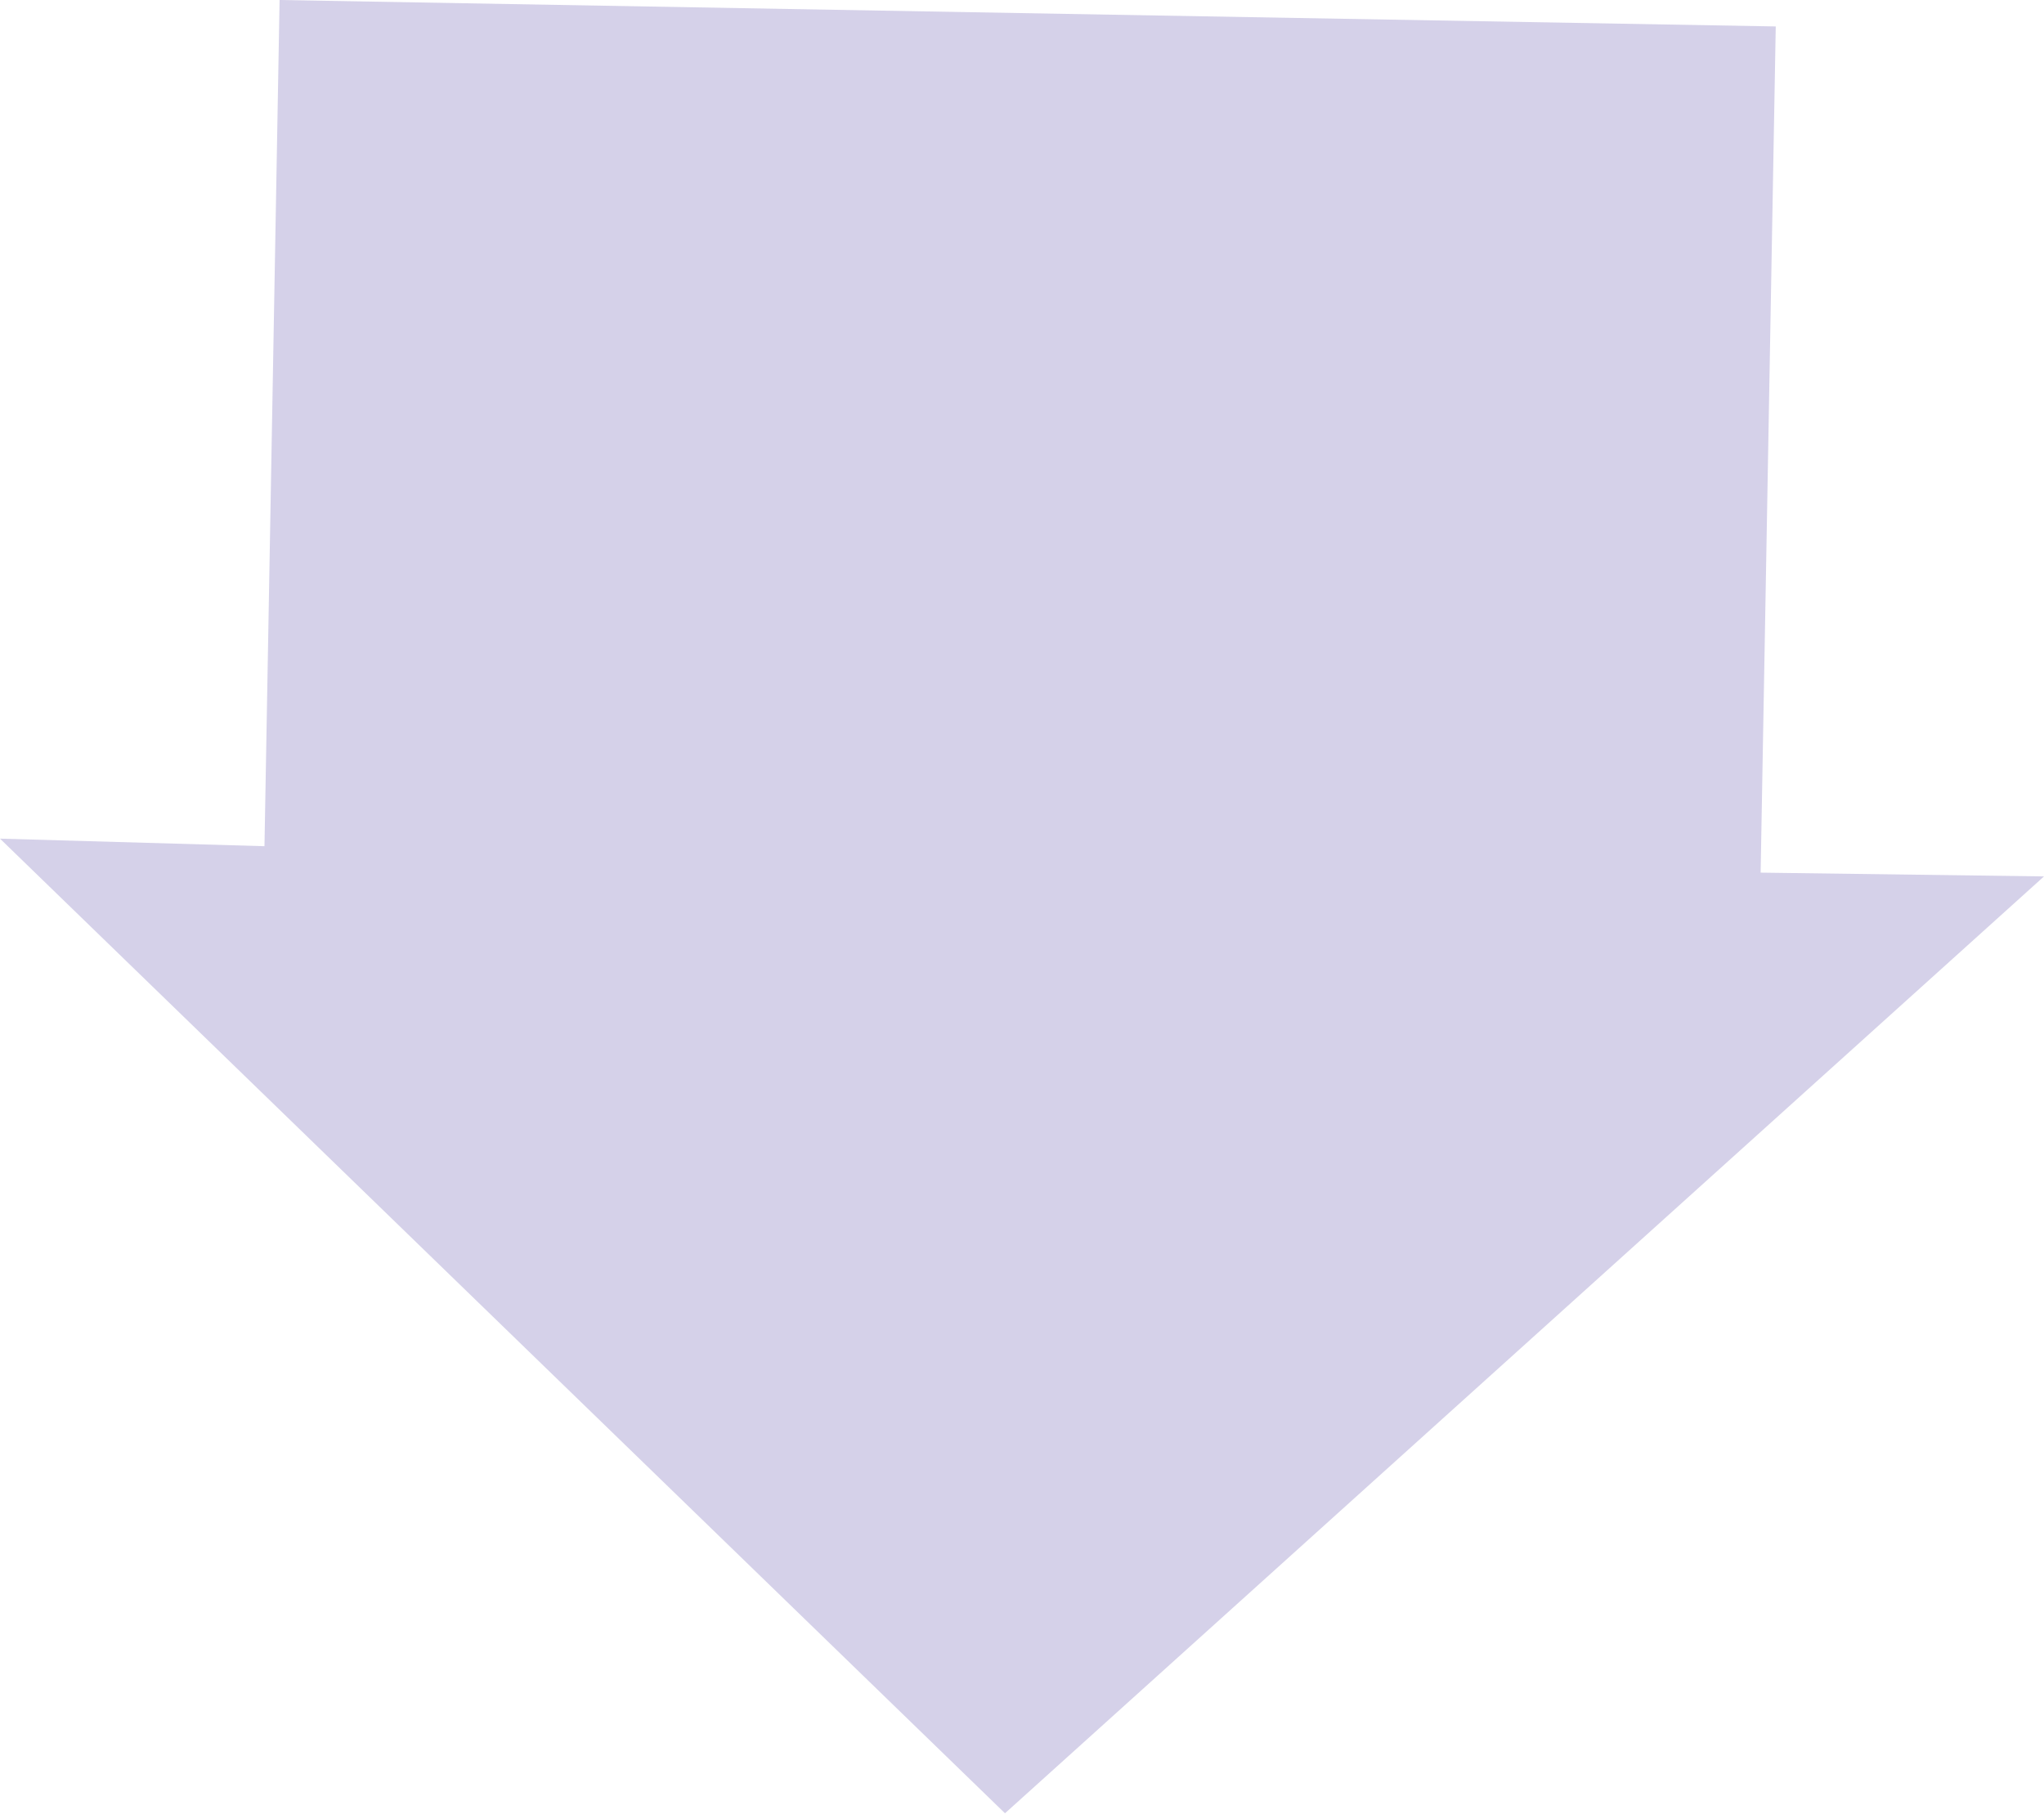
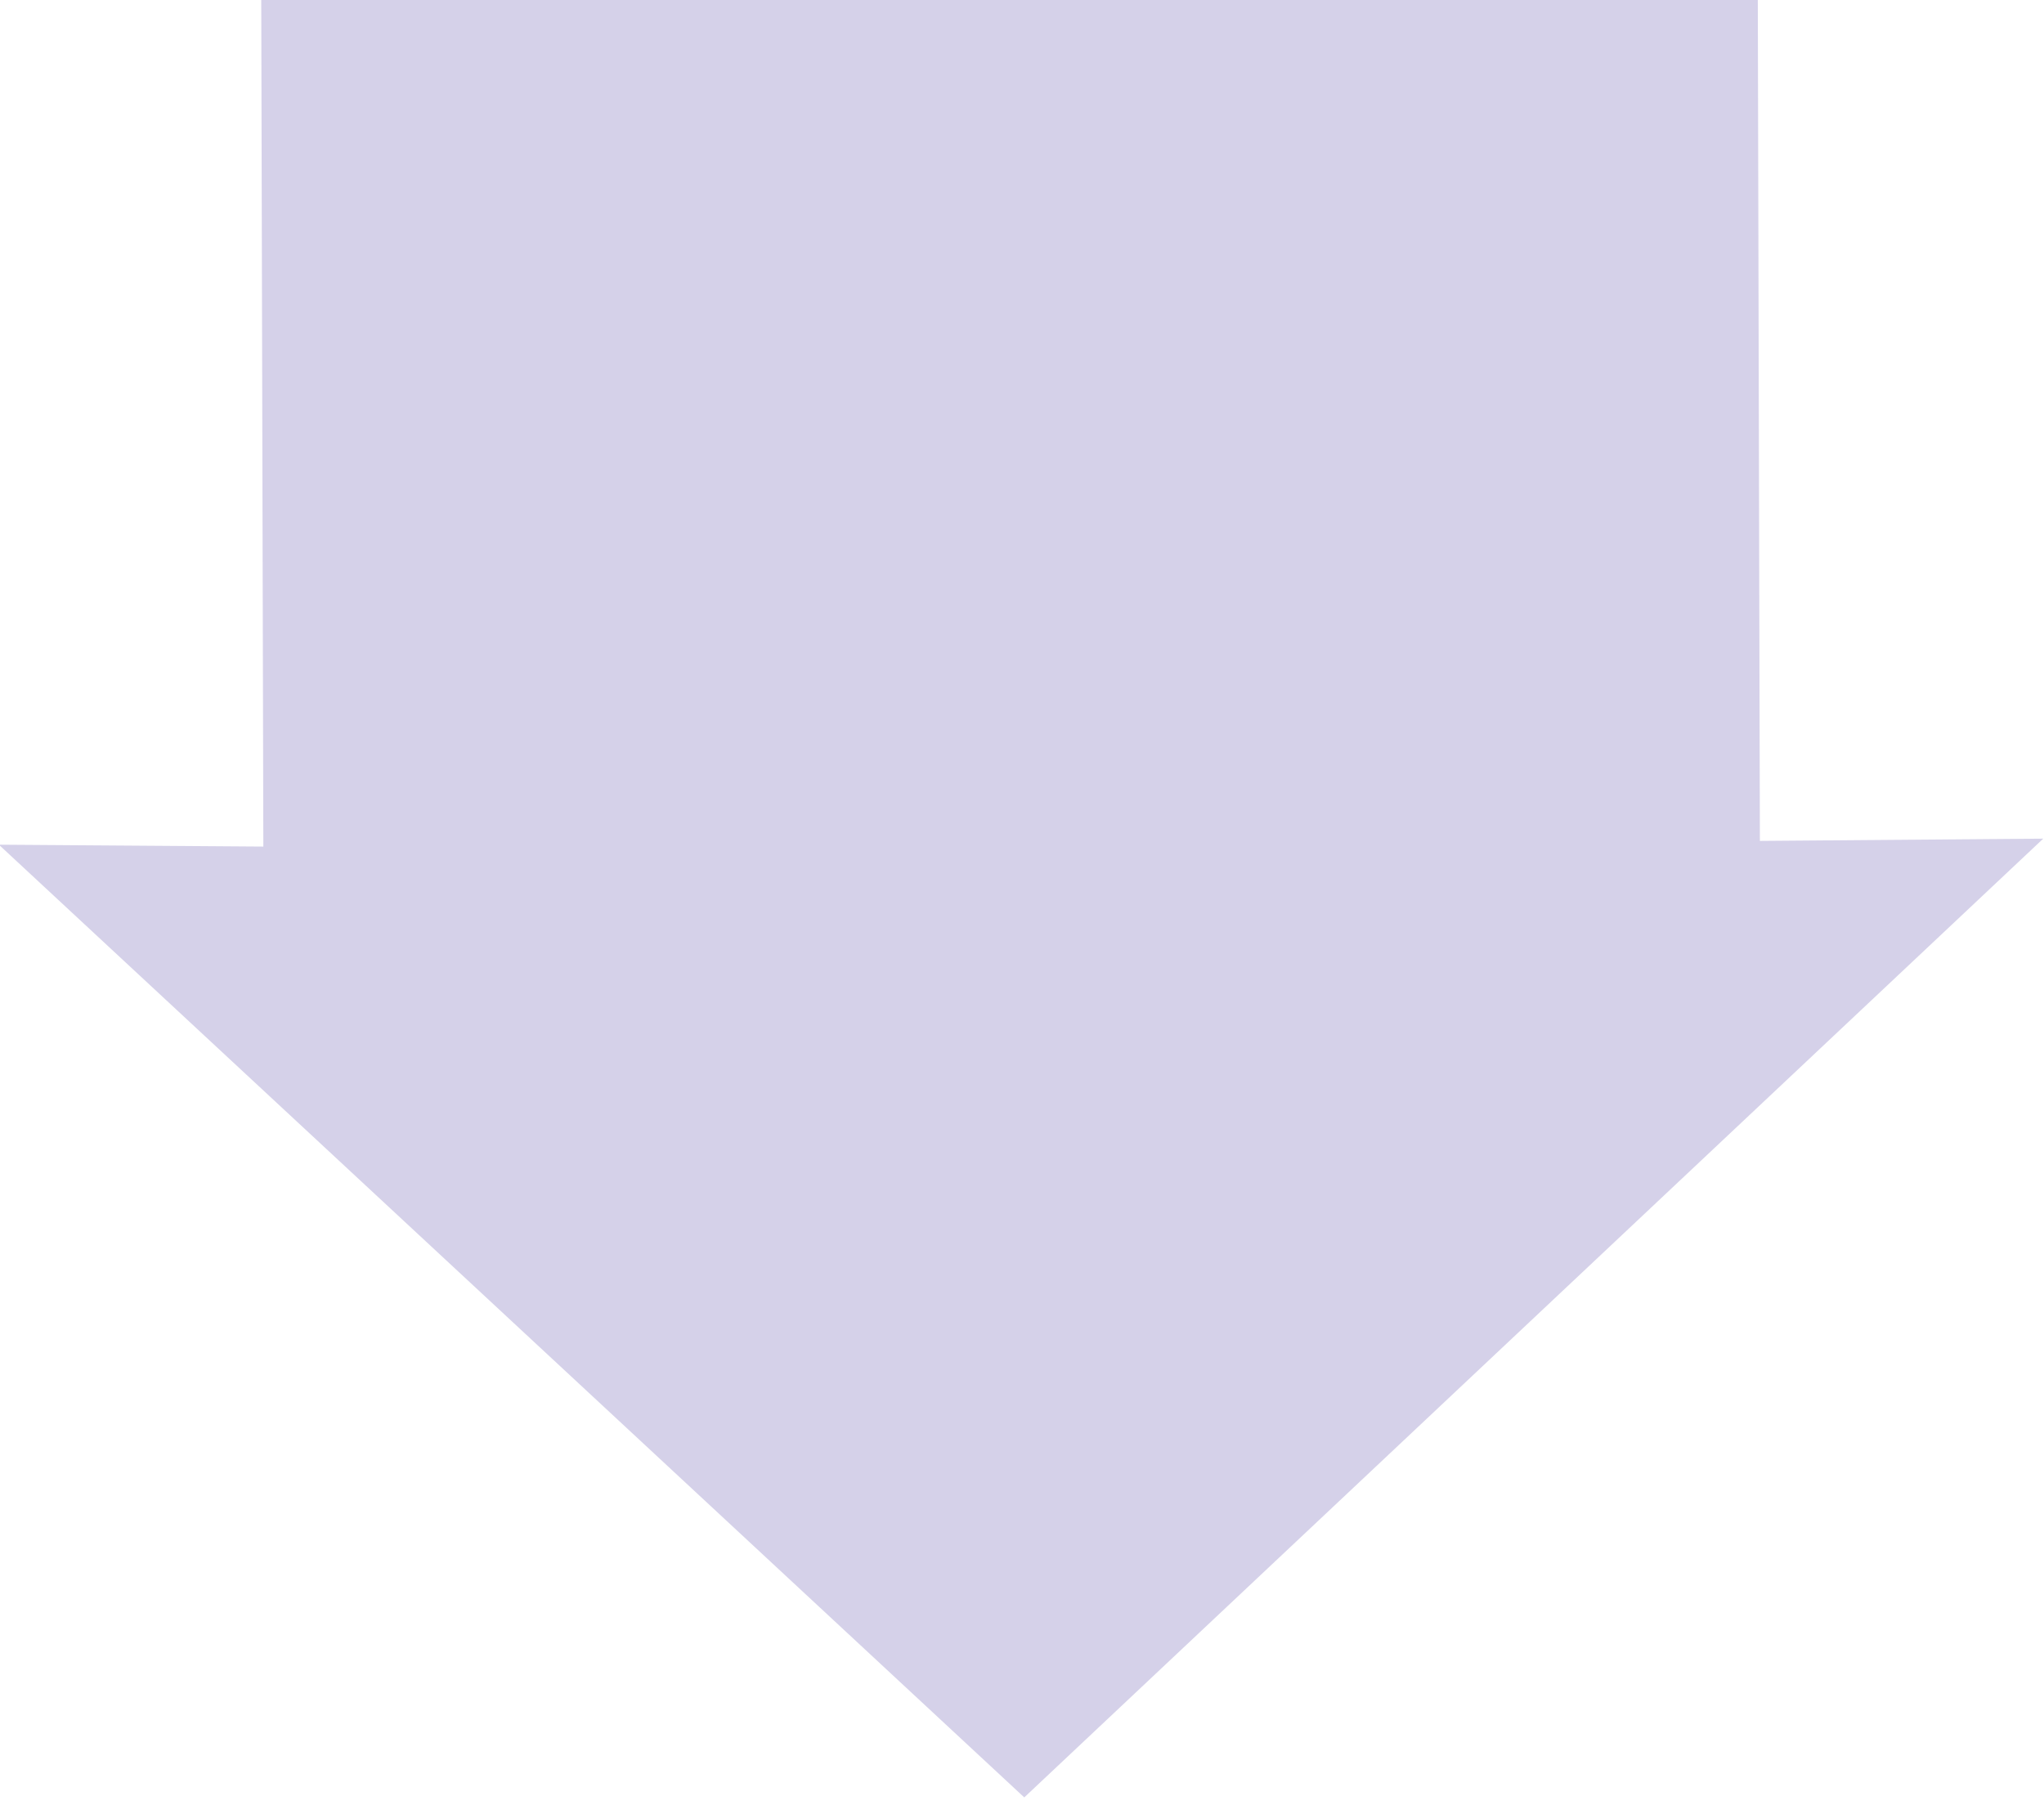
- <svg xmlns="http://www.w3.org/2000/svg" version="1.1" id="Capa_1" x="0px" y="0px" viewBox="0 0 54.1 48" style="enable-background:new 0 0 54.1 48;" xml:space="preserve">
-   <style type="text/css">
- 	.st0{fill:#D5D1E9;}
- </style>
-   <polygon class="st0" points="7.4,0 7,22.4 0,22.2 26.6,48 54.1,23.2 46.6,23.1 47,0.7 " />
+ <svg xmlns="http://www.w3.org/2000/svg" id="Capa_1" data-name="Capa 1" viewBox="0 0 54.1 48">
+   <defs>
+     <style>.cls-1{fill:#d5d1e9;}</style>
+   </defs>
+   <polygon class="cls-1" points="6.89 -10 6.97 22.41 -0.03 22.36 27.11 47.58 54.08 22.2 46.58 22.26 46.5 -10.14 6.89 -10" />
</svg>
